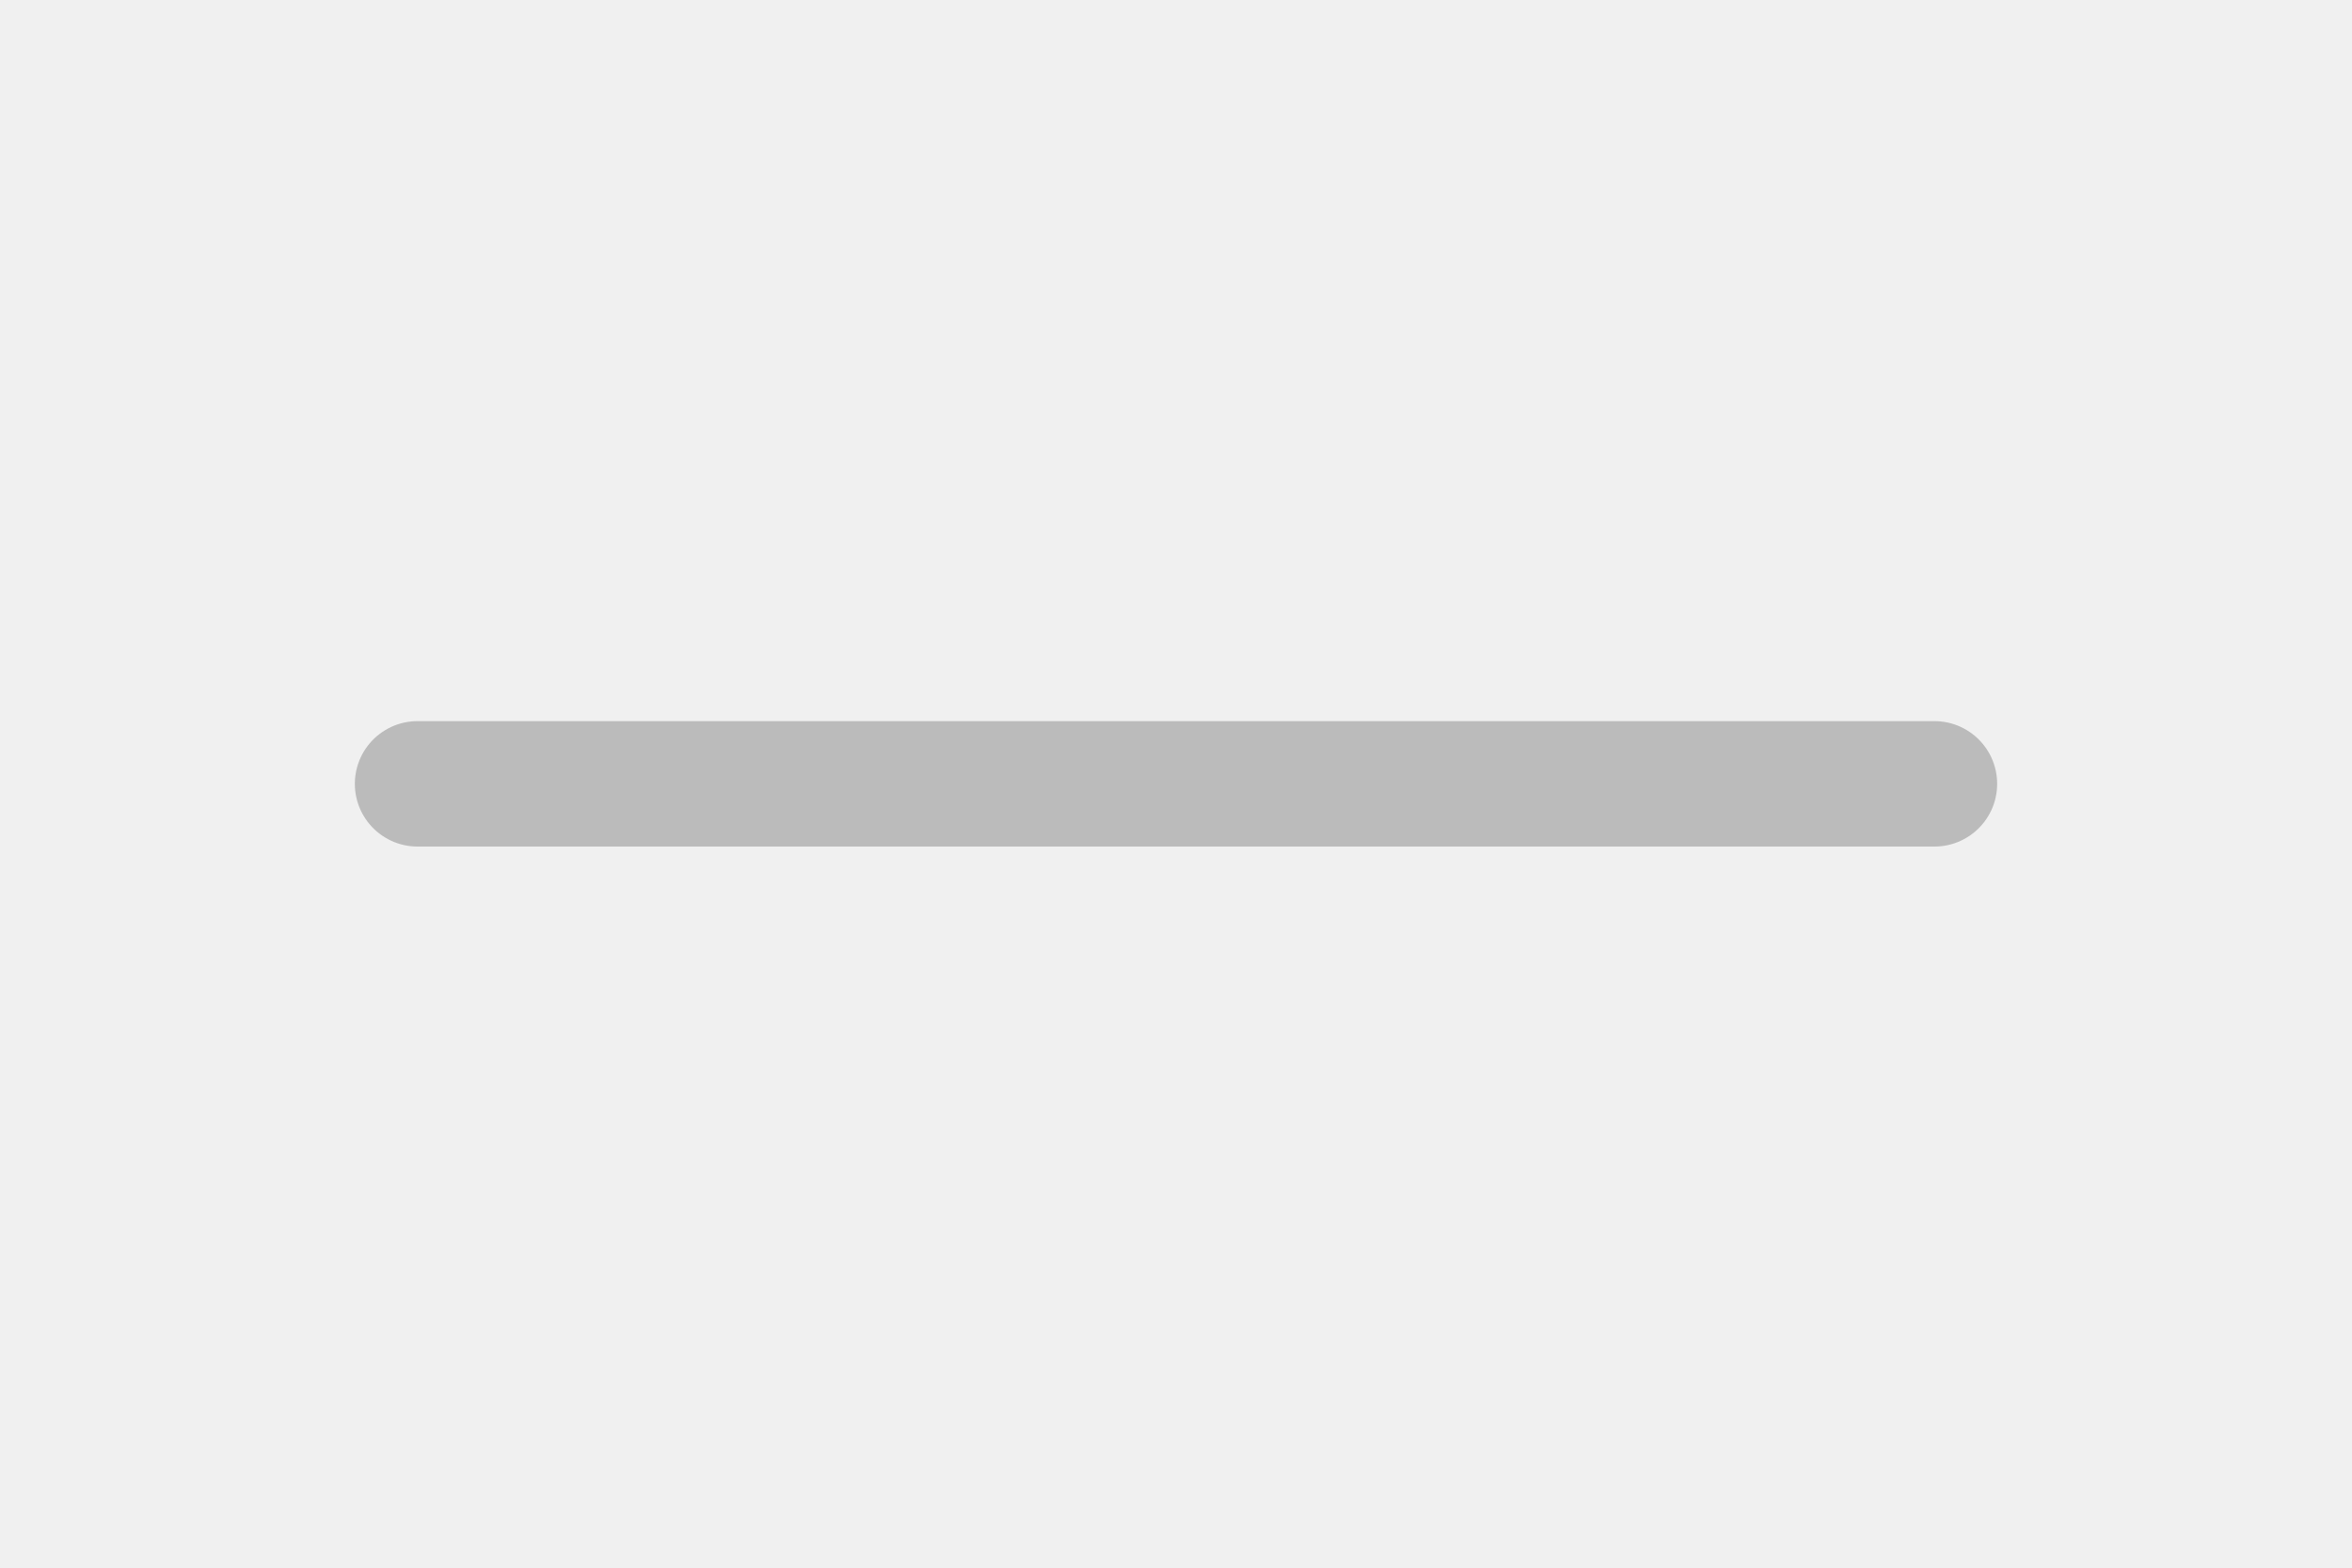
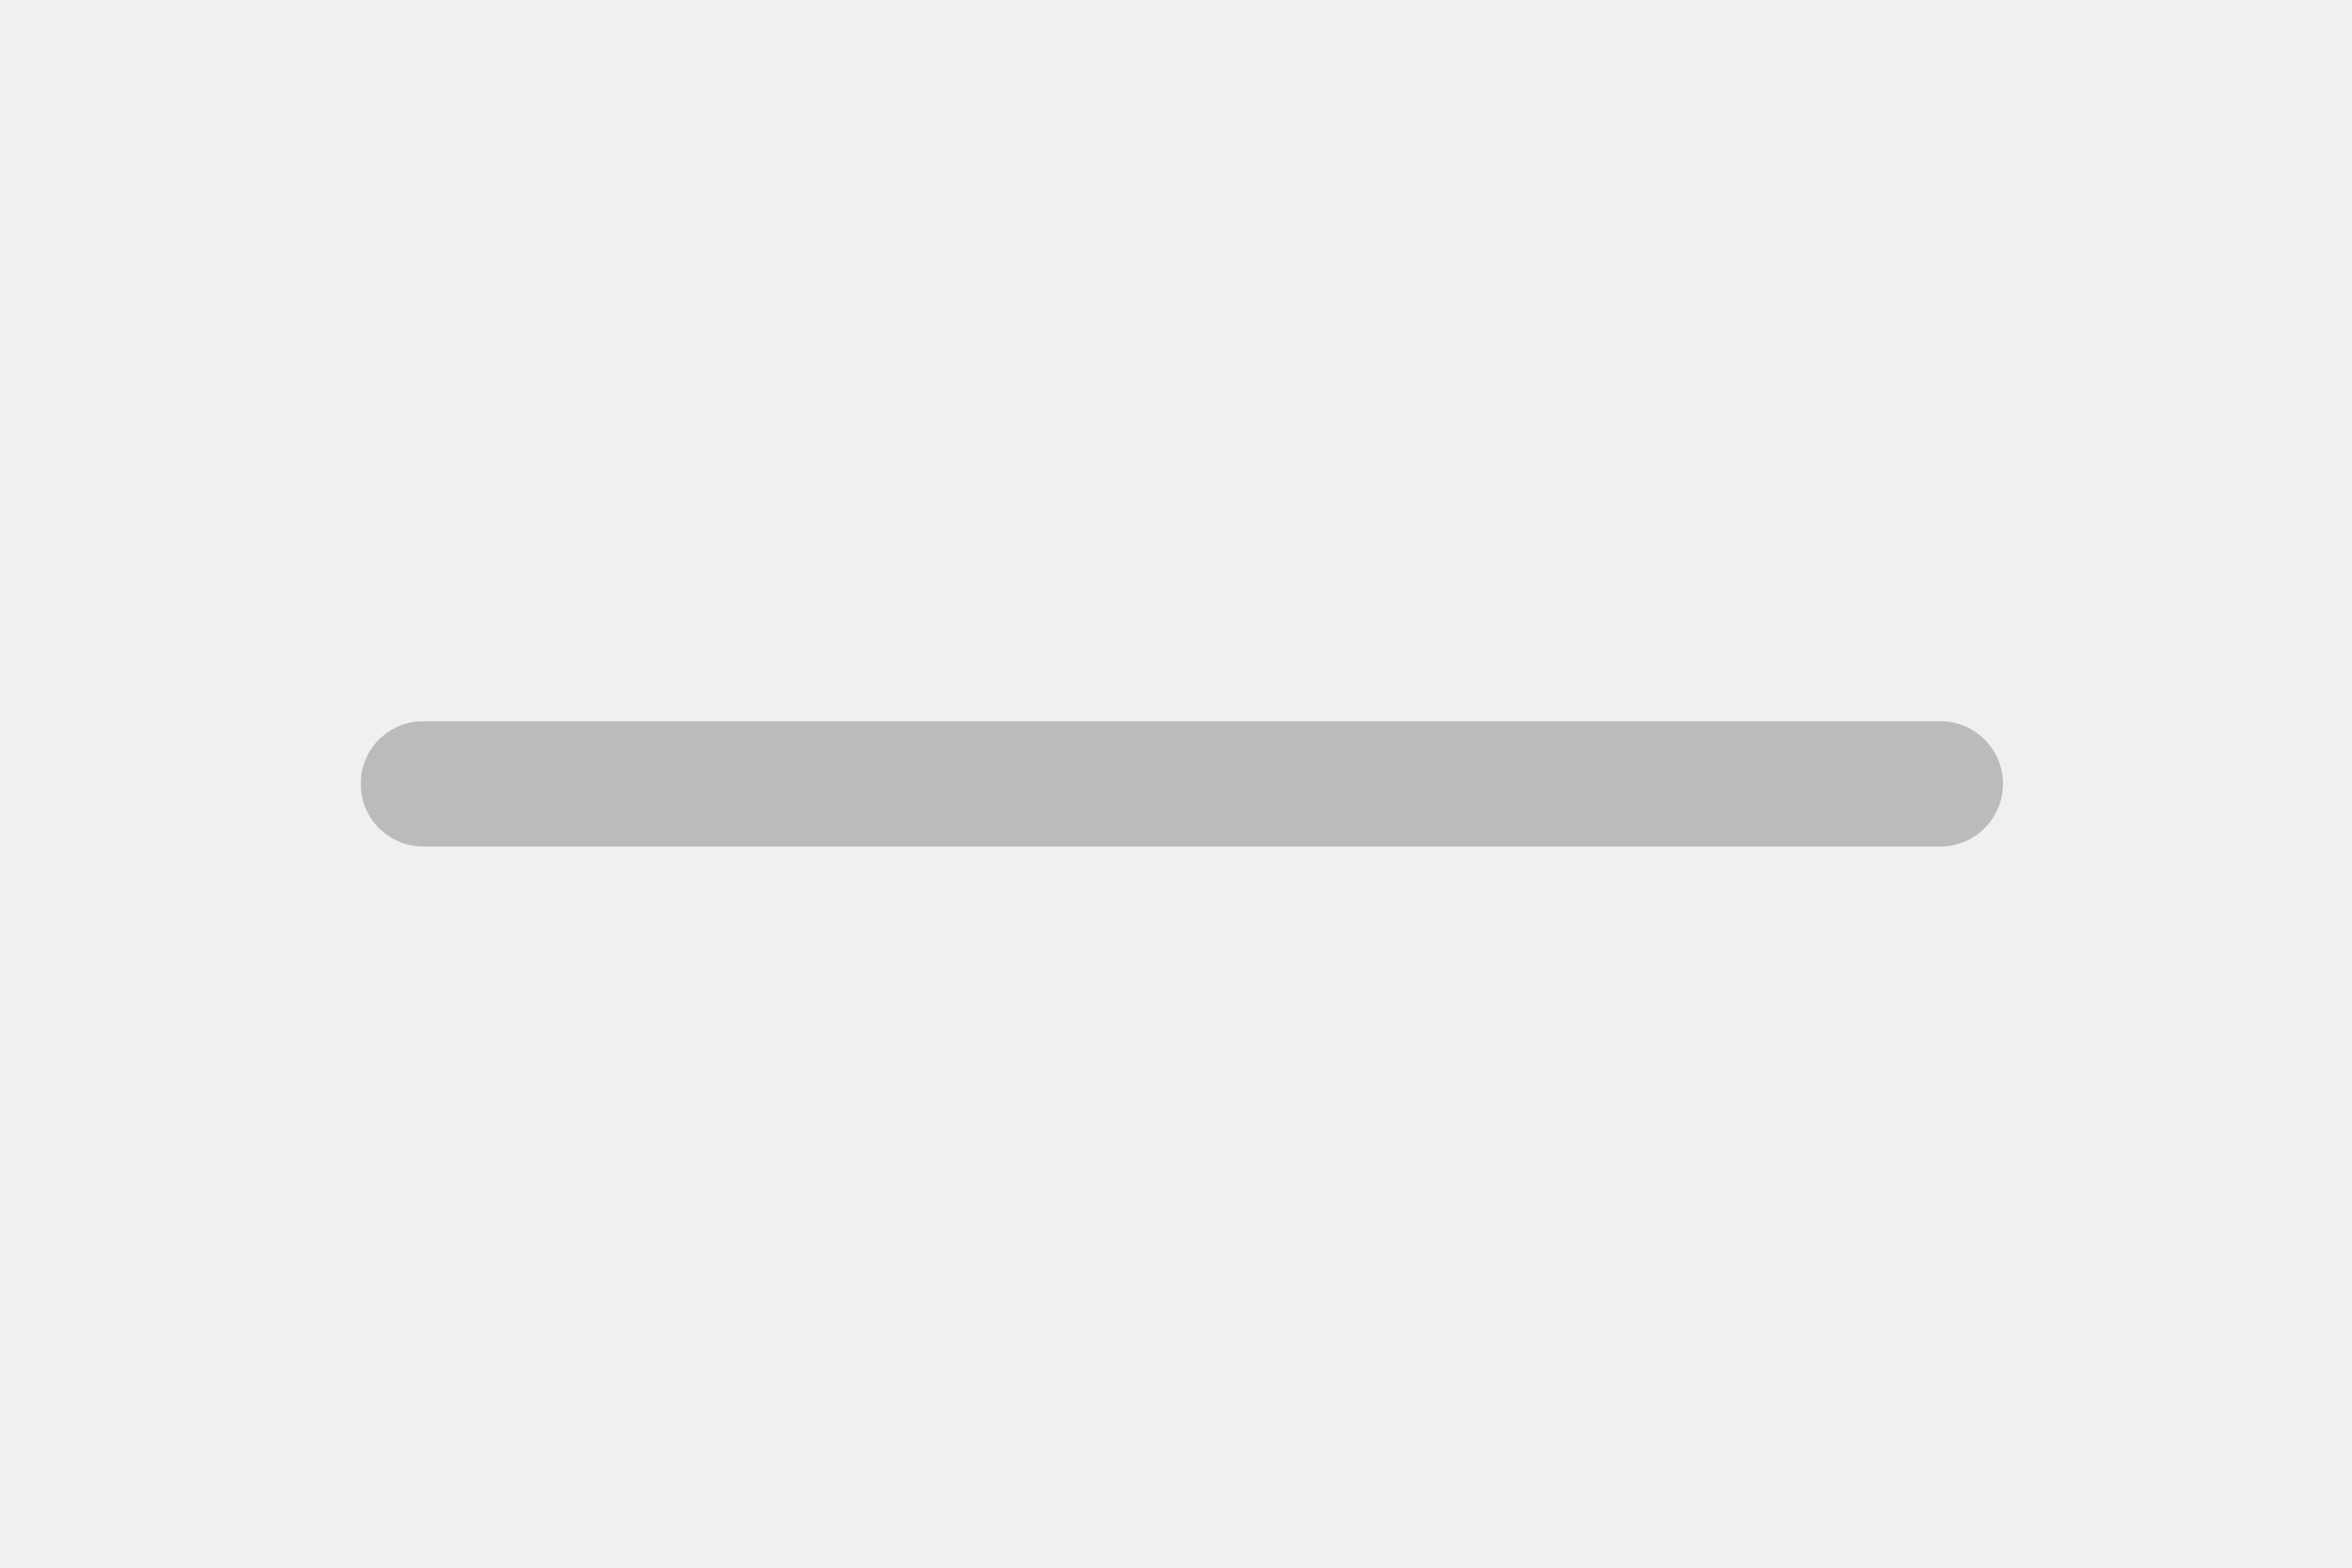
- <svg xmlns="http://www.w3.org/2000/svg" id="Ebene_1" viewBox="0 0 150 100">
+ <svg xmlns="http://www.w3.org/2000/svg" viewBox="0 0 150 100" fill="none">
+   <g id="divider">
+     <g id="Ebene_1" clip-path="url(#clip0_5_441)">
+       <path id="Vector" opacity="0.75" d="M27 50H123.74" stroke="#AAAAAA" stroke-width="8" stroke-linecap="round" stroke-linejoin="round" />
+     </g>
+   </g>
  <defs>
-     <style>.cls-1{fill:none;opacity:.75;stroke:#aaa;stroke-linecap:round;stroke-linejoin:round;stroke-width:8px;}</style>
+     <clipPath id="clip0_5_441">
+       <rect width="104.74" height="8" fill="white" transform="translate(23 46)" />
+     </clipPath>
  </defs>
-   <line class="cls-1" x1="26.63" y1="50" x2="123.37" y2="50" />
</svg>
